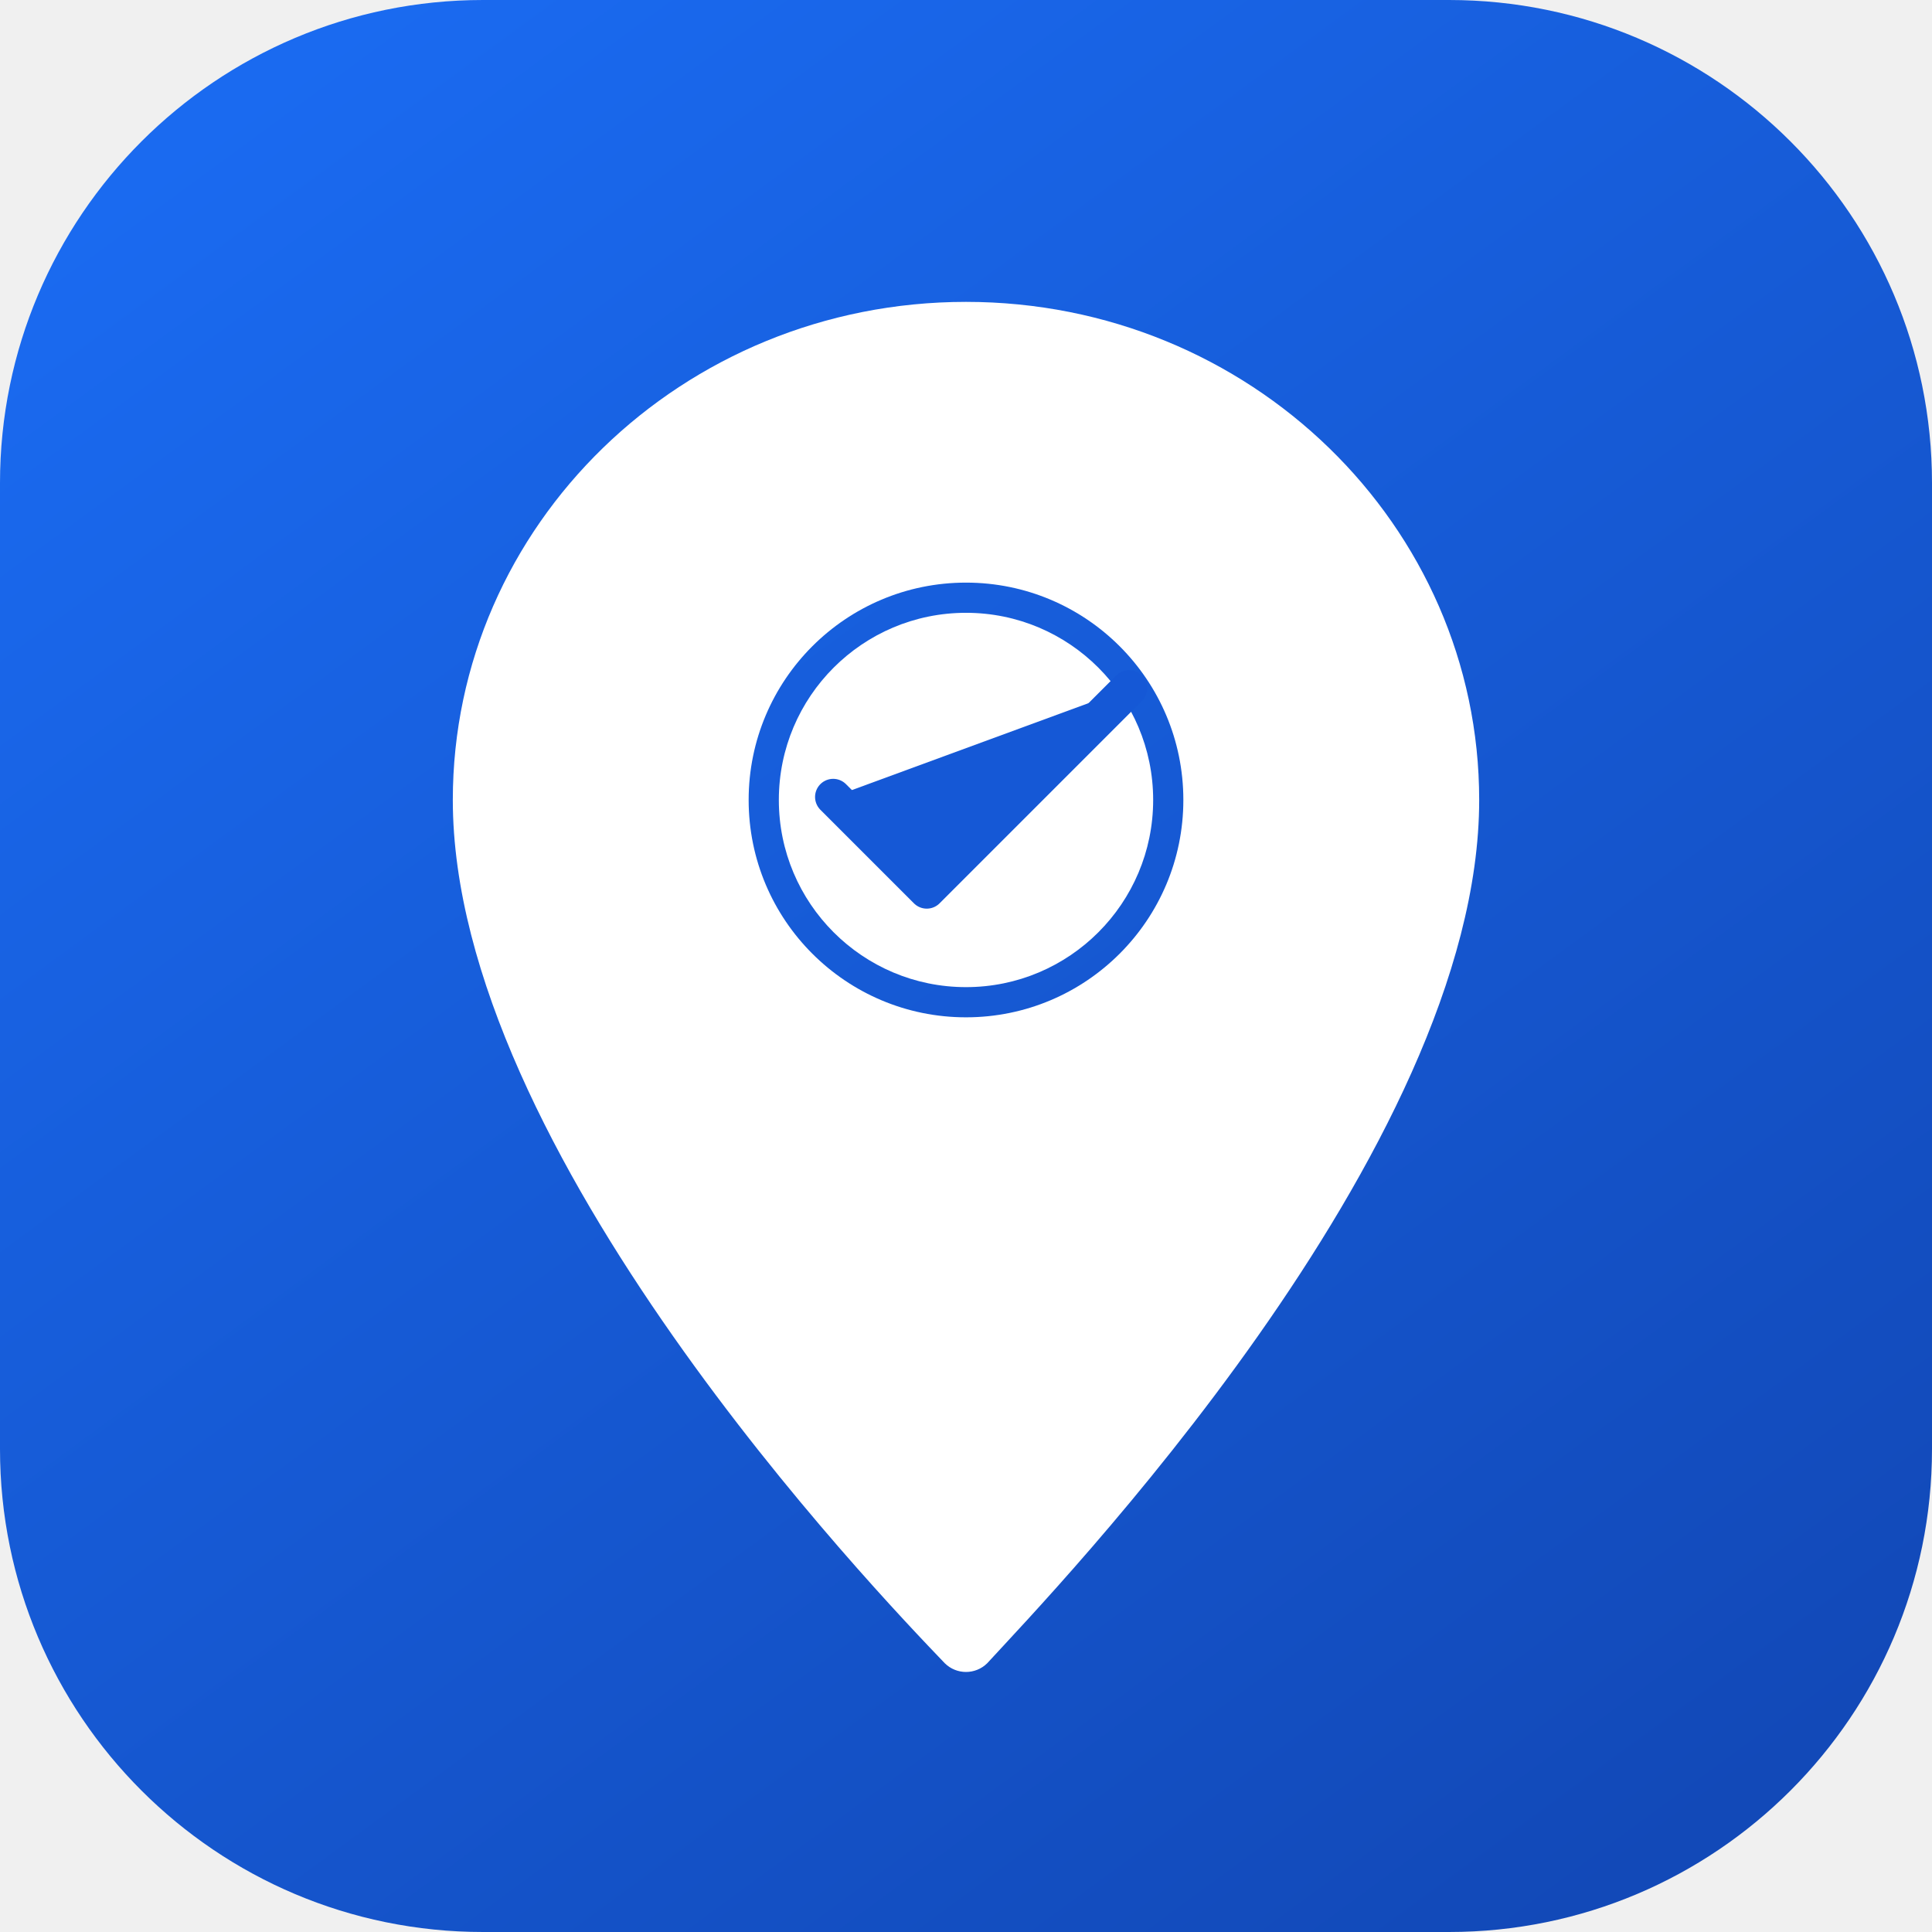
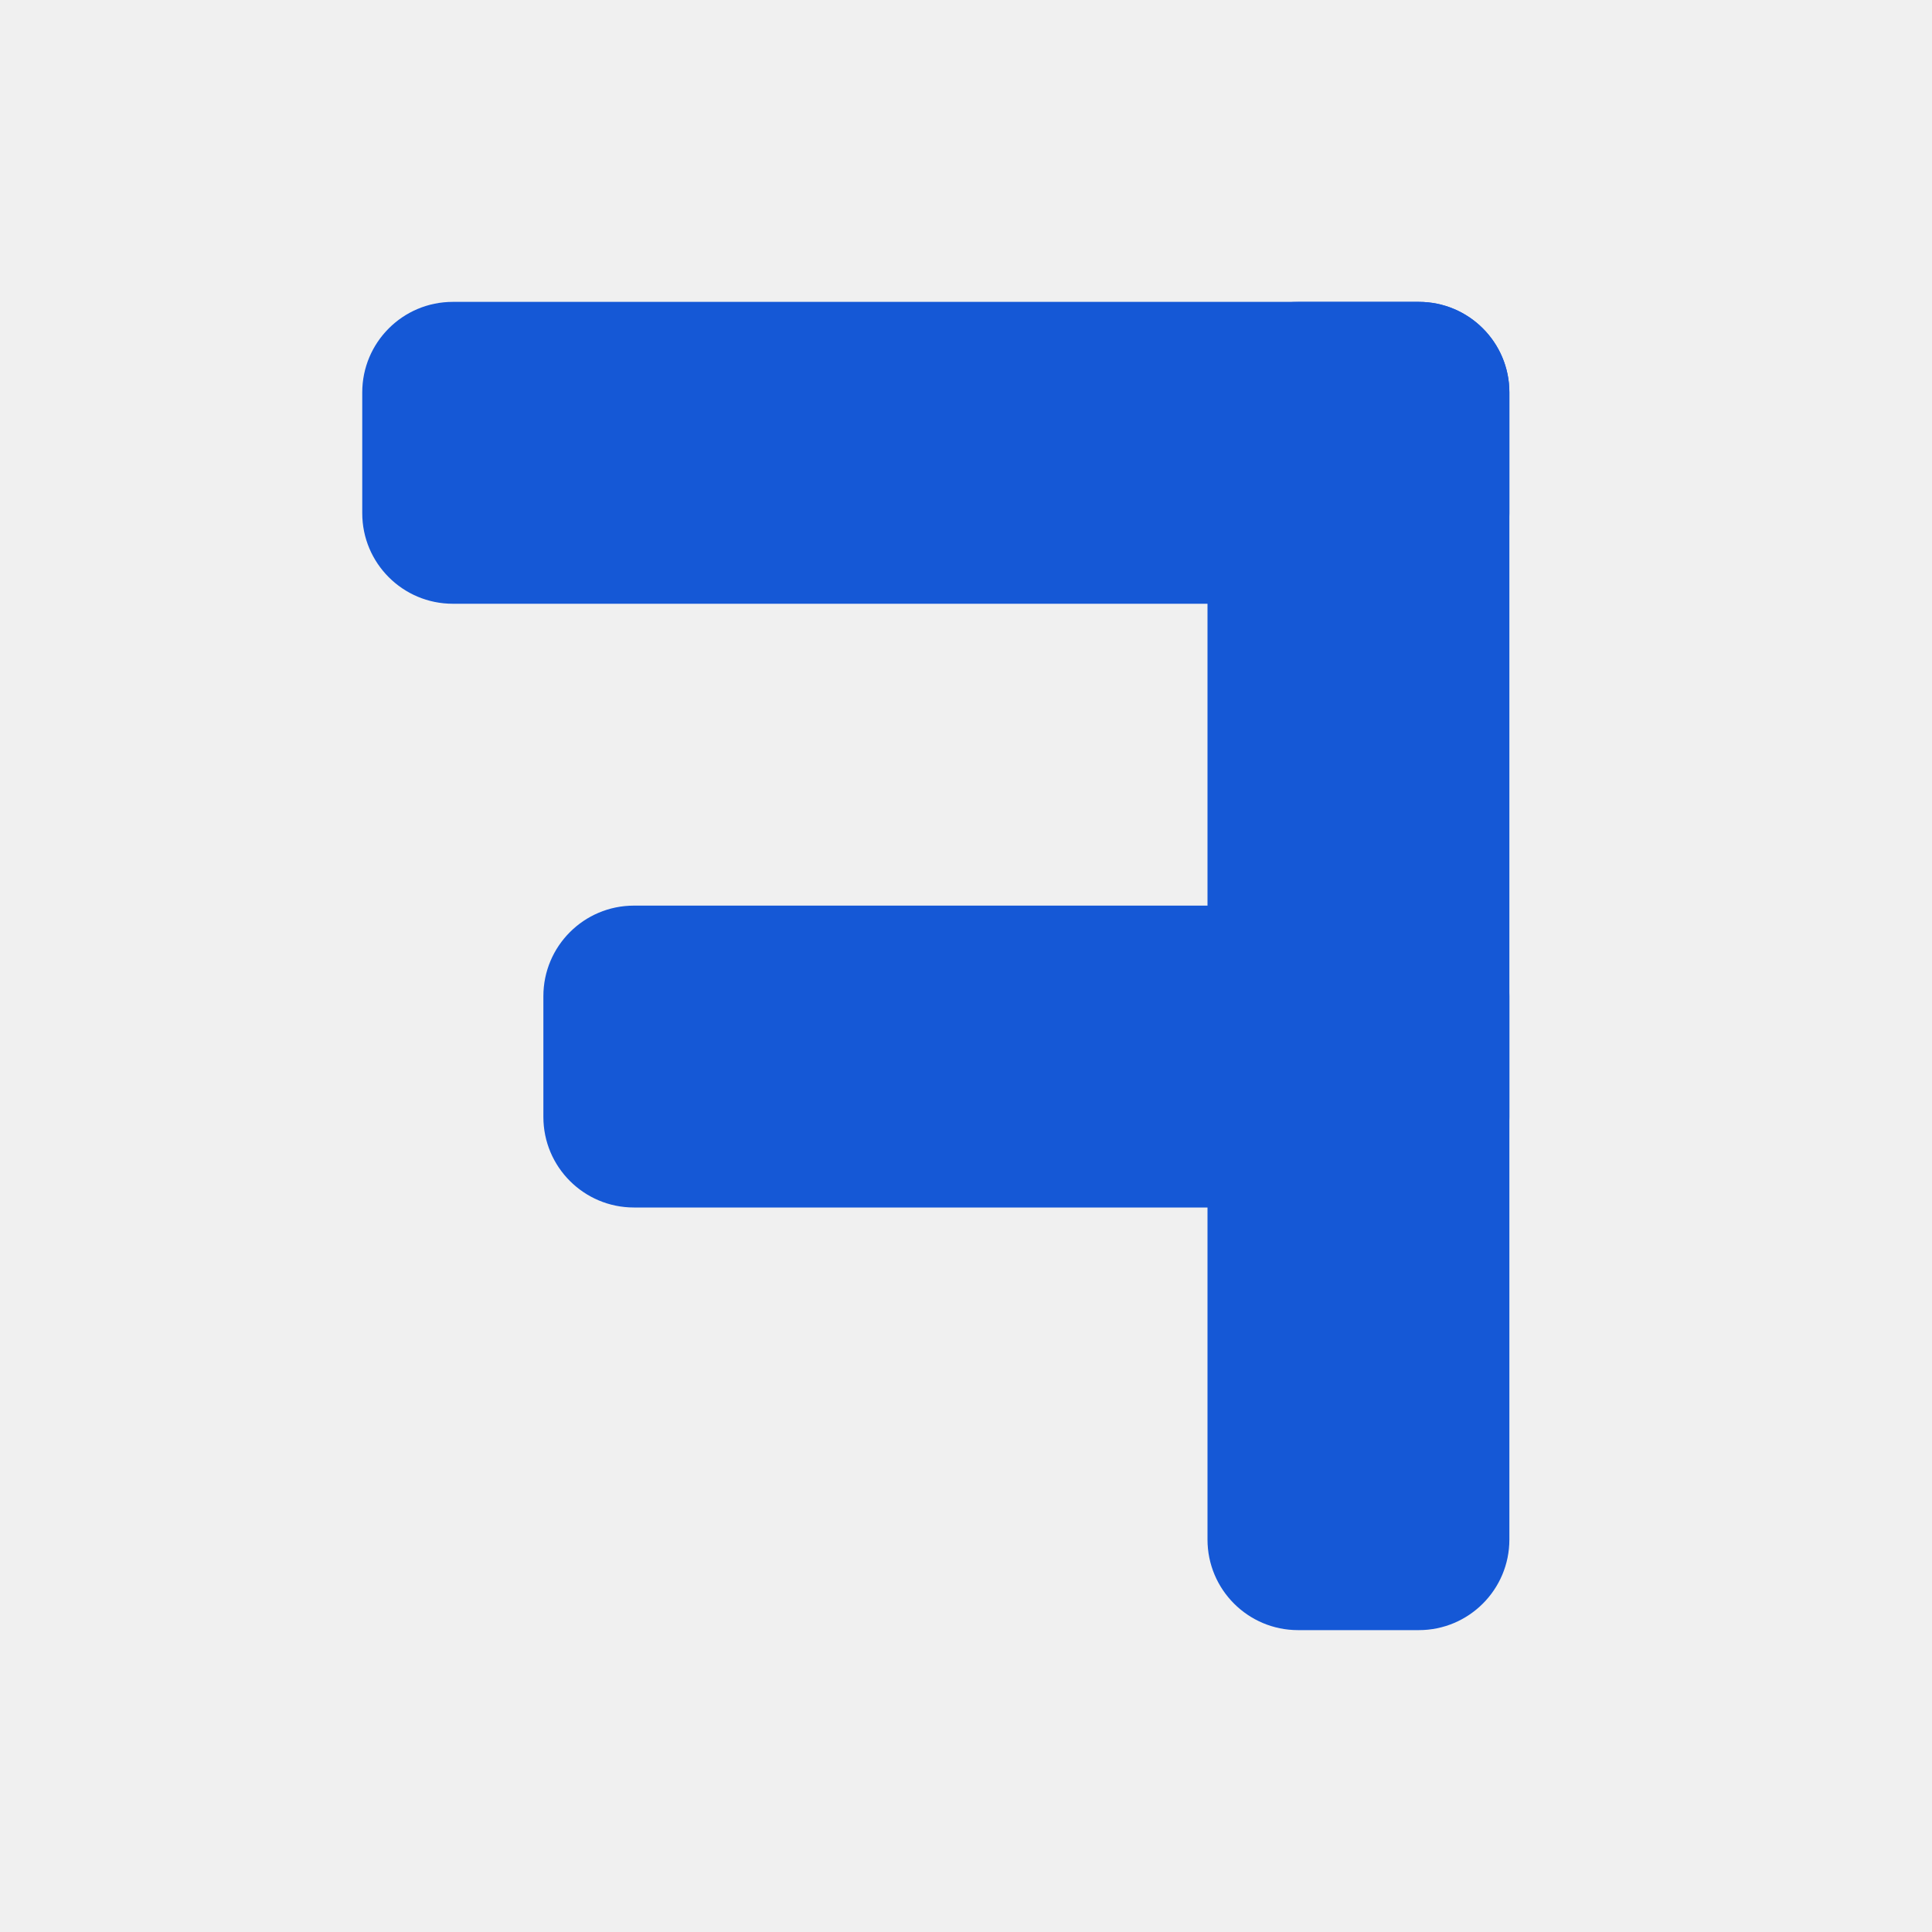
<svg xmlns="http://www.w3.org/2000/svg" viewBox="0 0 64 64" role="img" aria-label="Kurashi Seido Navi">
-   <defs>
-     <linearGradient id="g" x1="10" y1="2" x2="54" y2="62" gradientUnits="userSpaceOnUse">
-       <stop stop-color="#1a6af0" />
-       <stop offset="1" stop-color="#1249b8" />
-     </linearGradient>
-   </defs>
-   <rect width="64" height="64" rx="16" fill="url(#g)" />
-   <path fill="#fff" fill-rule="evenodd" d="M32 10c-9.4 0-17 7.4-17 16.5 0 11.6 14 26.2 16.3 28.6a1 1 0 0 0 1.4 0C34.9 52.7 49 38.1 49 26.5 49 17.4 41.4 10 32 10zm0 9.3a7.2 7.2 0 1 0 0 14.4 7.2 7.2 0 0 0 0-14.4z" />
-   <circle cx="32" cy="26.5" r="6.2" fill="#fff" />
-   <path fill="#1558d6" stroke="#1558d6" stroke-width="1.2" stroke-linecap="round" stroke-linejoin="round" d="M27.6 26.4l3.1 3.1 6.7-6.7" />
+   <rect x="40" y="10" width="10" height="44" rx="3" fill="#1558d6" />
+   <rect x="12" y="10" width="38" height="10" rx="3" fill="#1558d6" />
+   <rect x="18" y="30" width="32" height="10" rx="3" fill="#1558d6" />
</svg>
